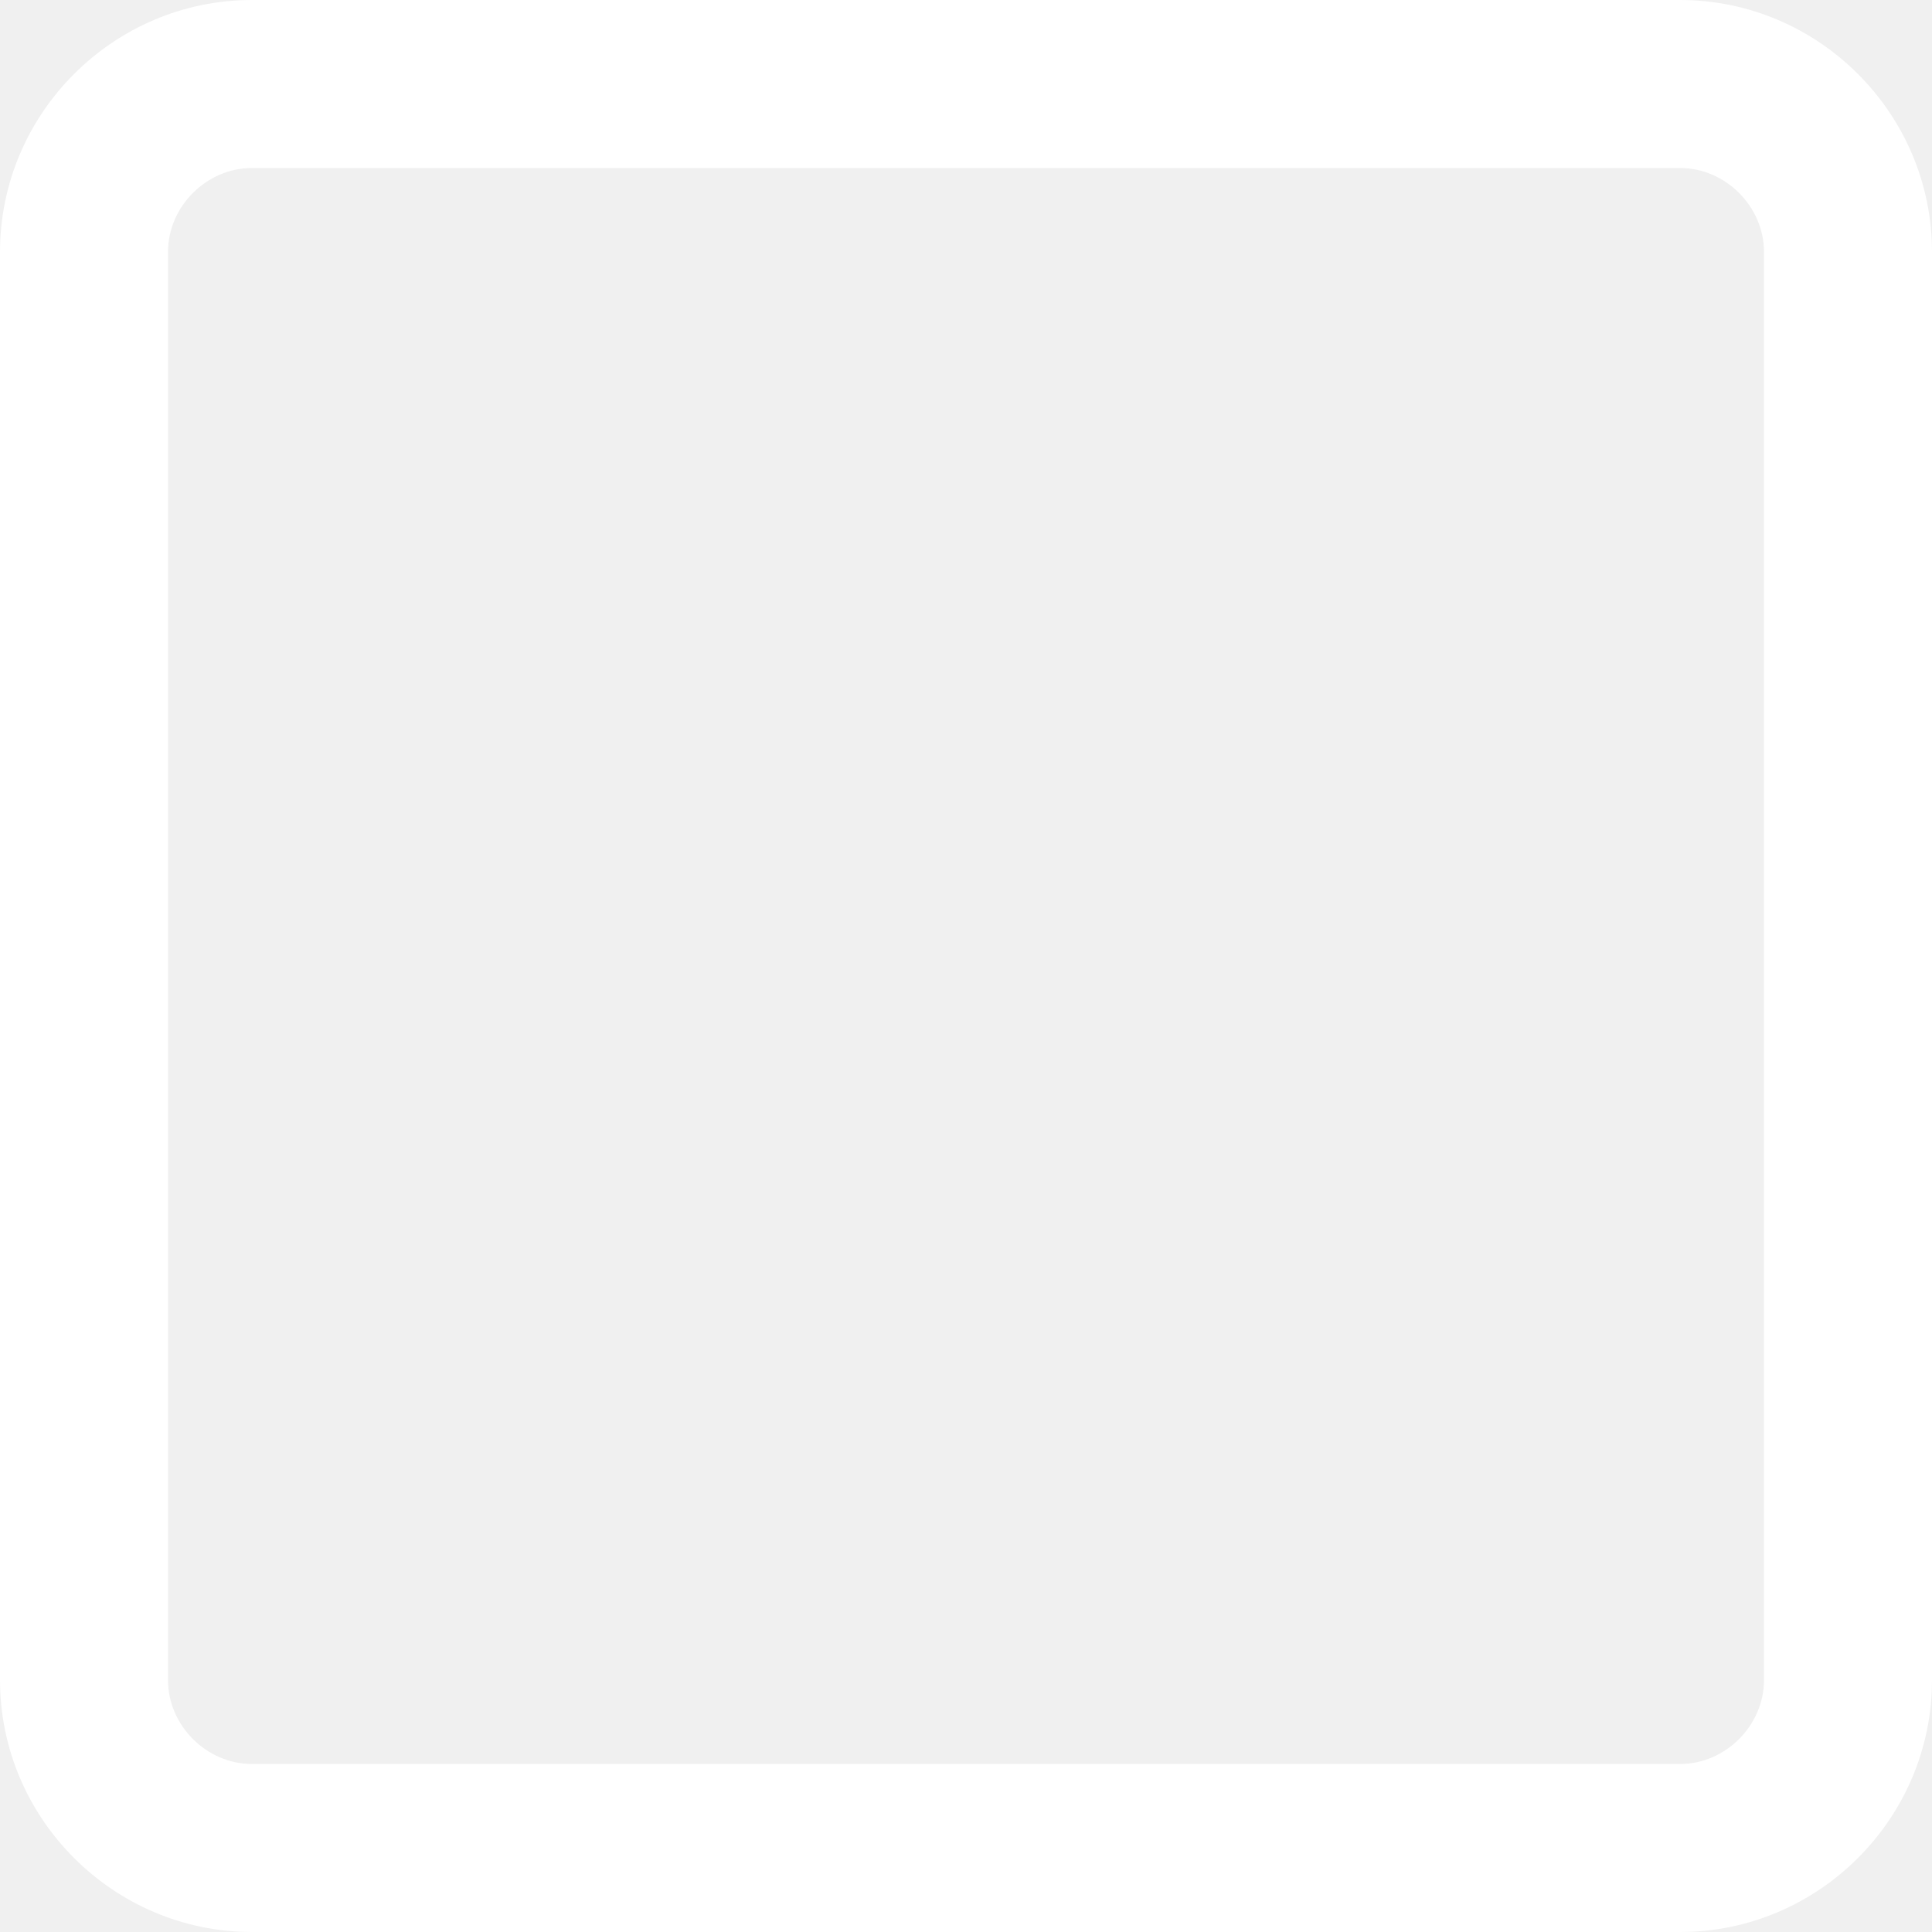
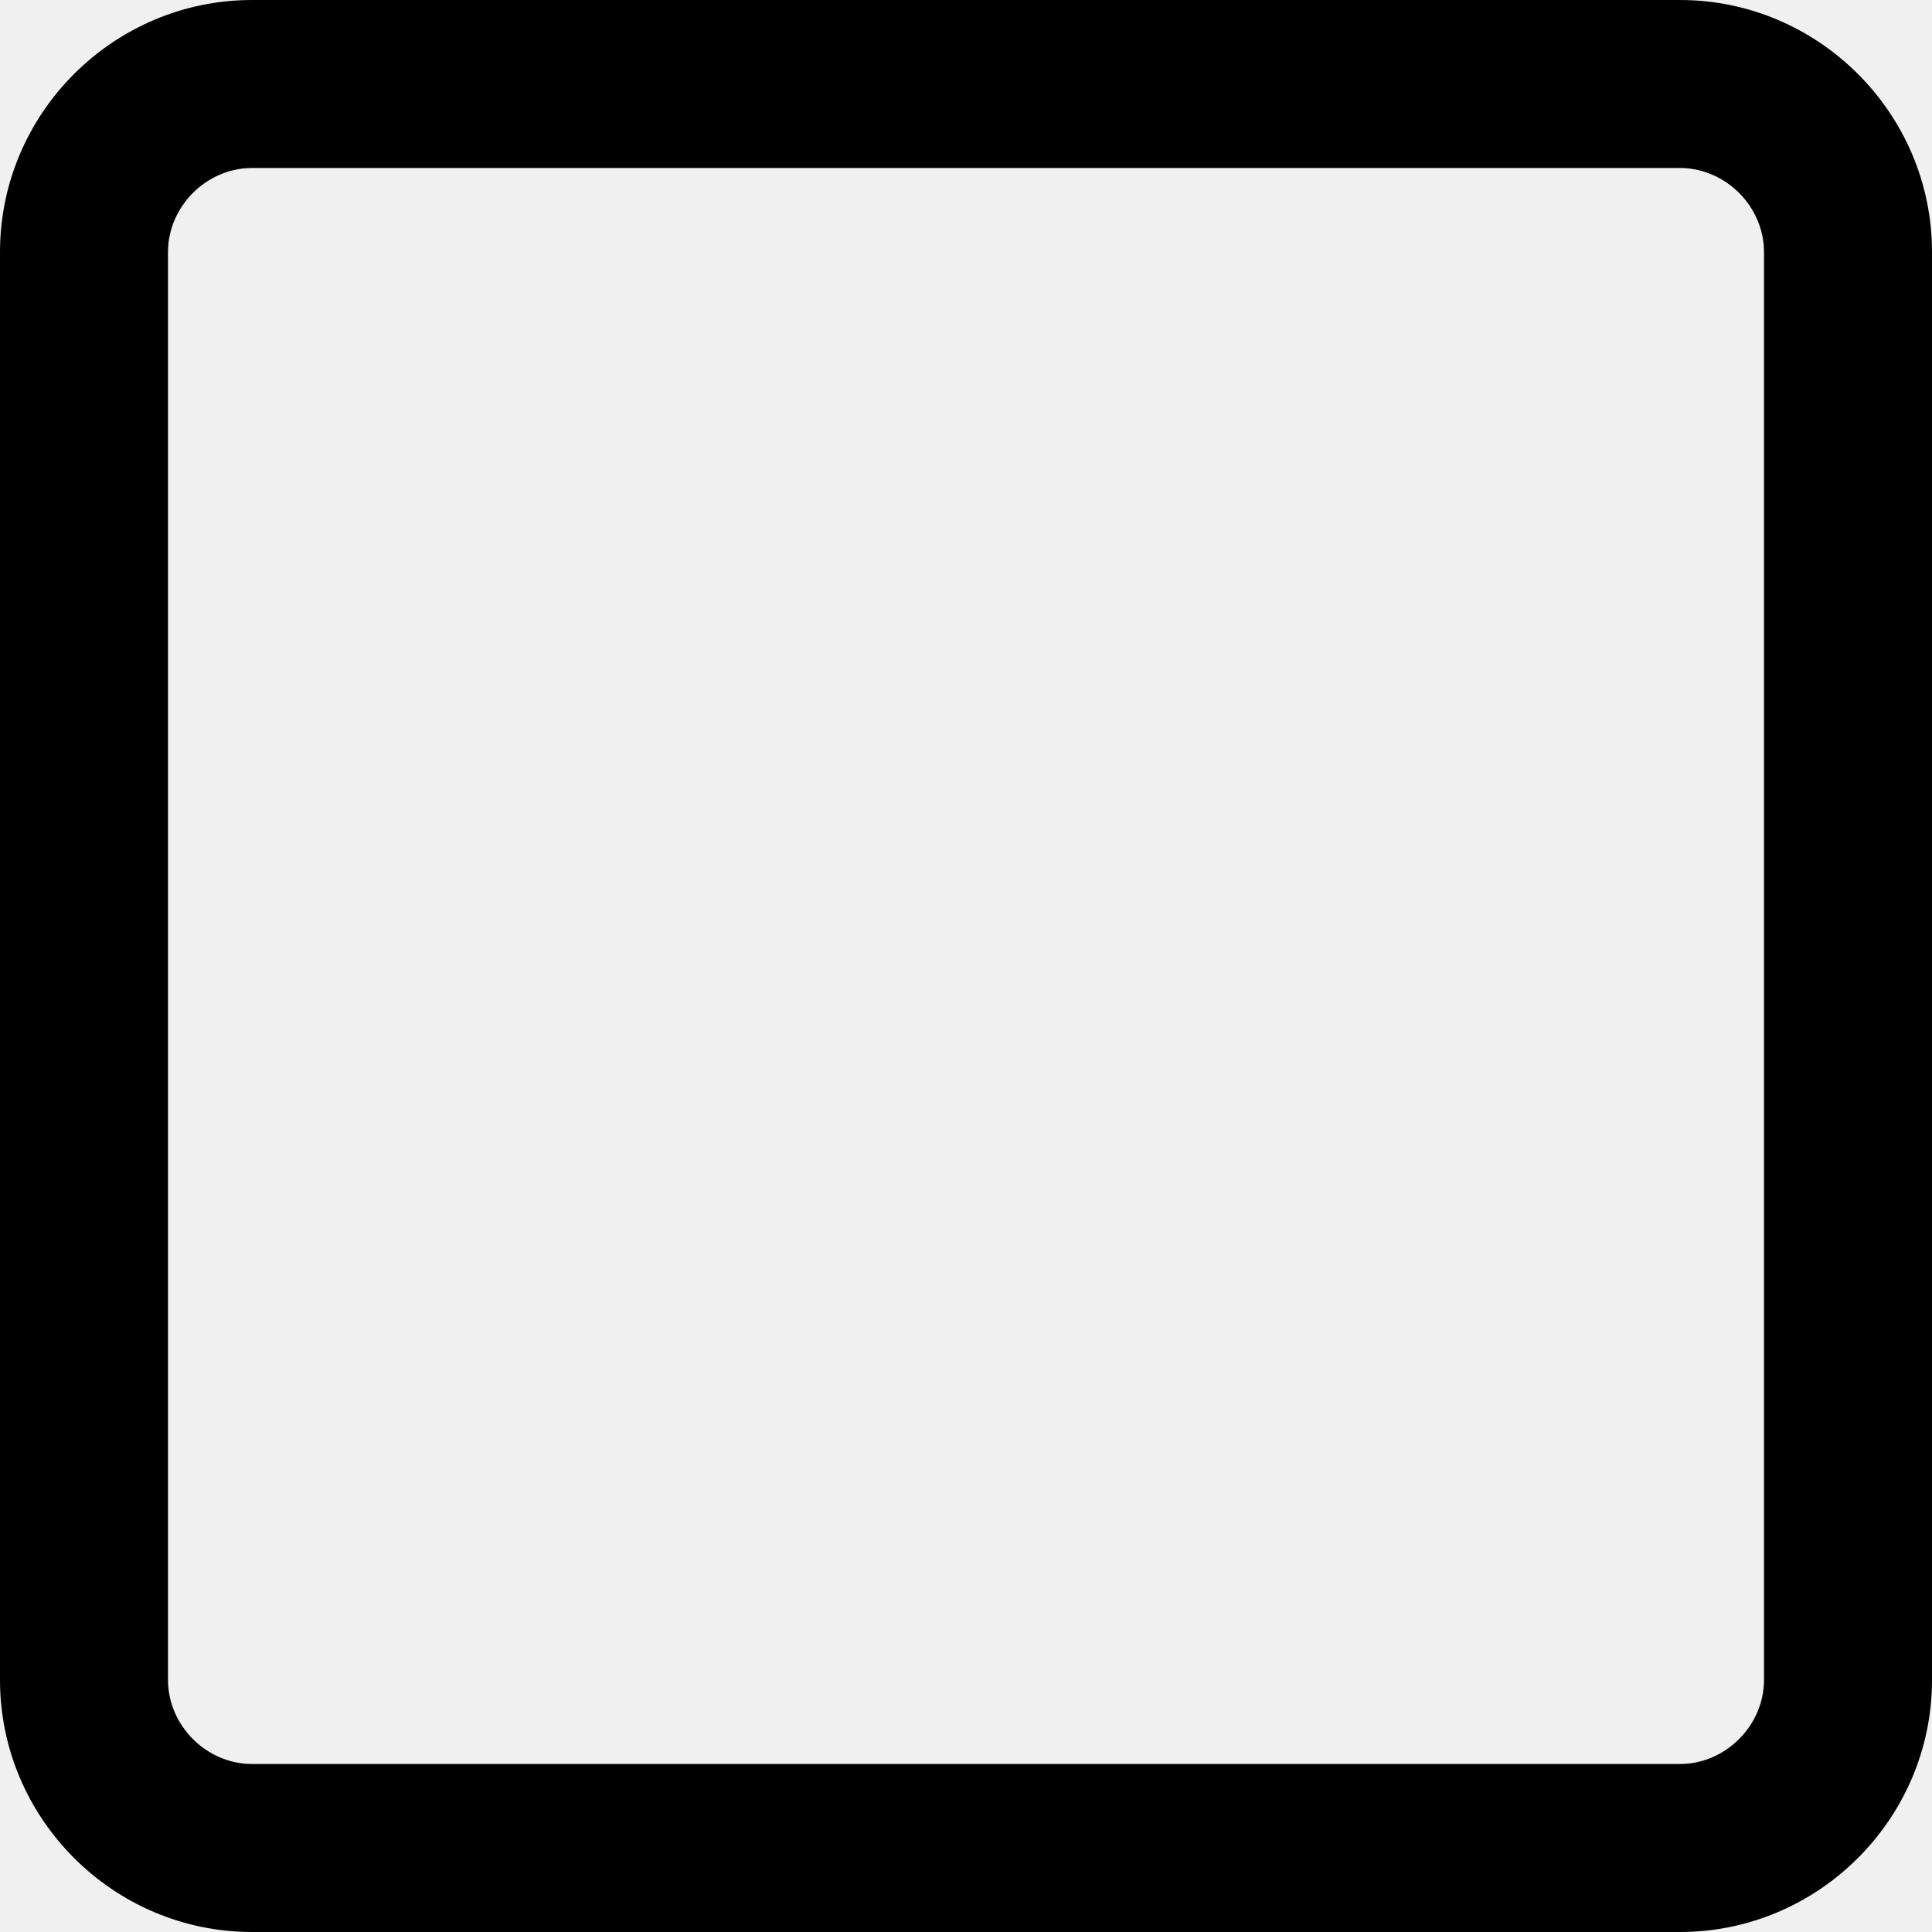
<svg xmlns="http://www.w3.org/2000/svg" width="23" height="23" viewBox="0 0 23 23">
-   <path fill="#FFFFFF" d="M20 2c.542 0 1 .458 1 1v17c0 .542-.458 1-1 1H3c-.542 0-1-.458-1-1V3c0-.542.458-1 1-1h17m0-2H3C1.35 0 0 1.35 0 3v17c0 1.65 1.35 3 3 3h17c1.65 0 3-1.35 3-3V3c0-1.65-1.35-3-3-3z" />
+   <path d="M20 2c.542 0 1 .458 1 1v17c0 .542-.458 1-1 1H3c-.542 0-1-.458-1-1V3c0-.542.458-1 1-1h17m0-2H3C1.35 0 0 1.35 0 3v17c0 1.65 1.35 3 3 3h17c1.65 0 3-1.35 3-3V3c0-1.65-1.35-3-3-3z" />
</svg>
